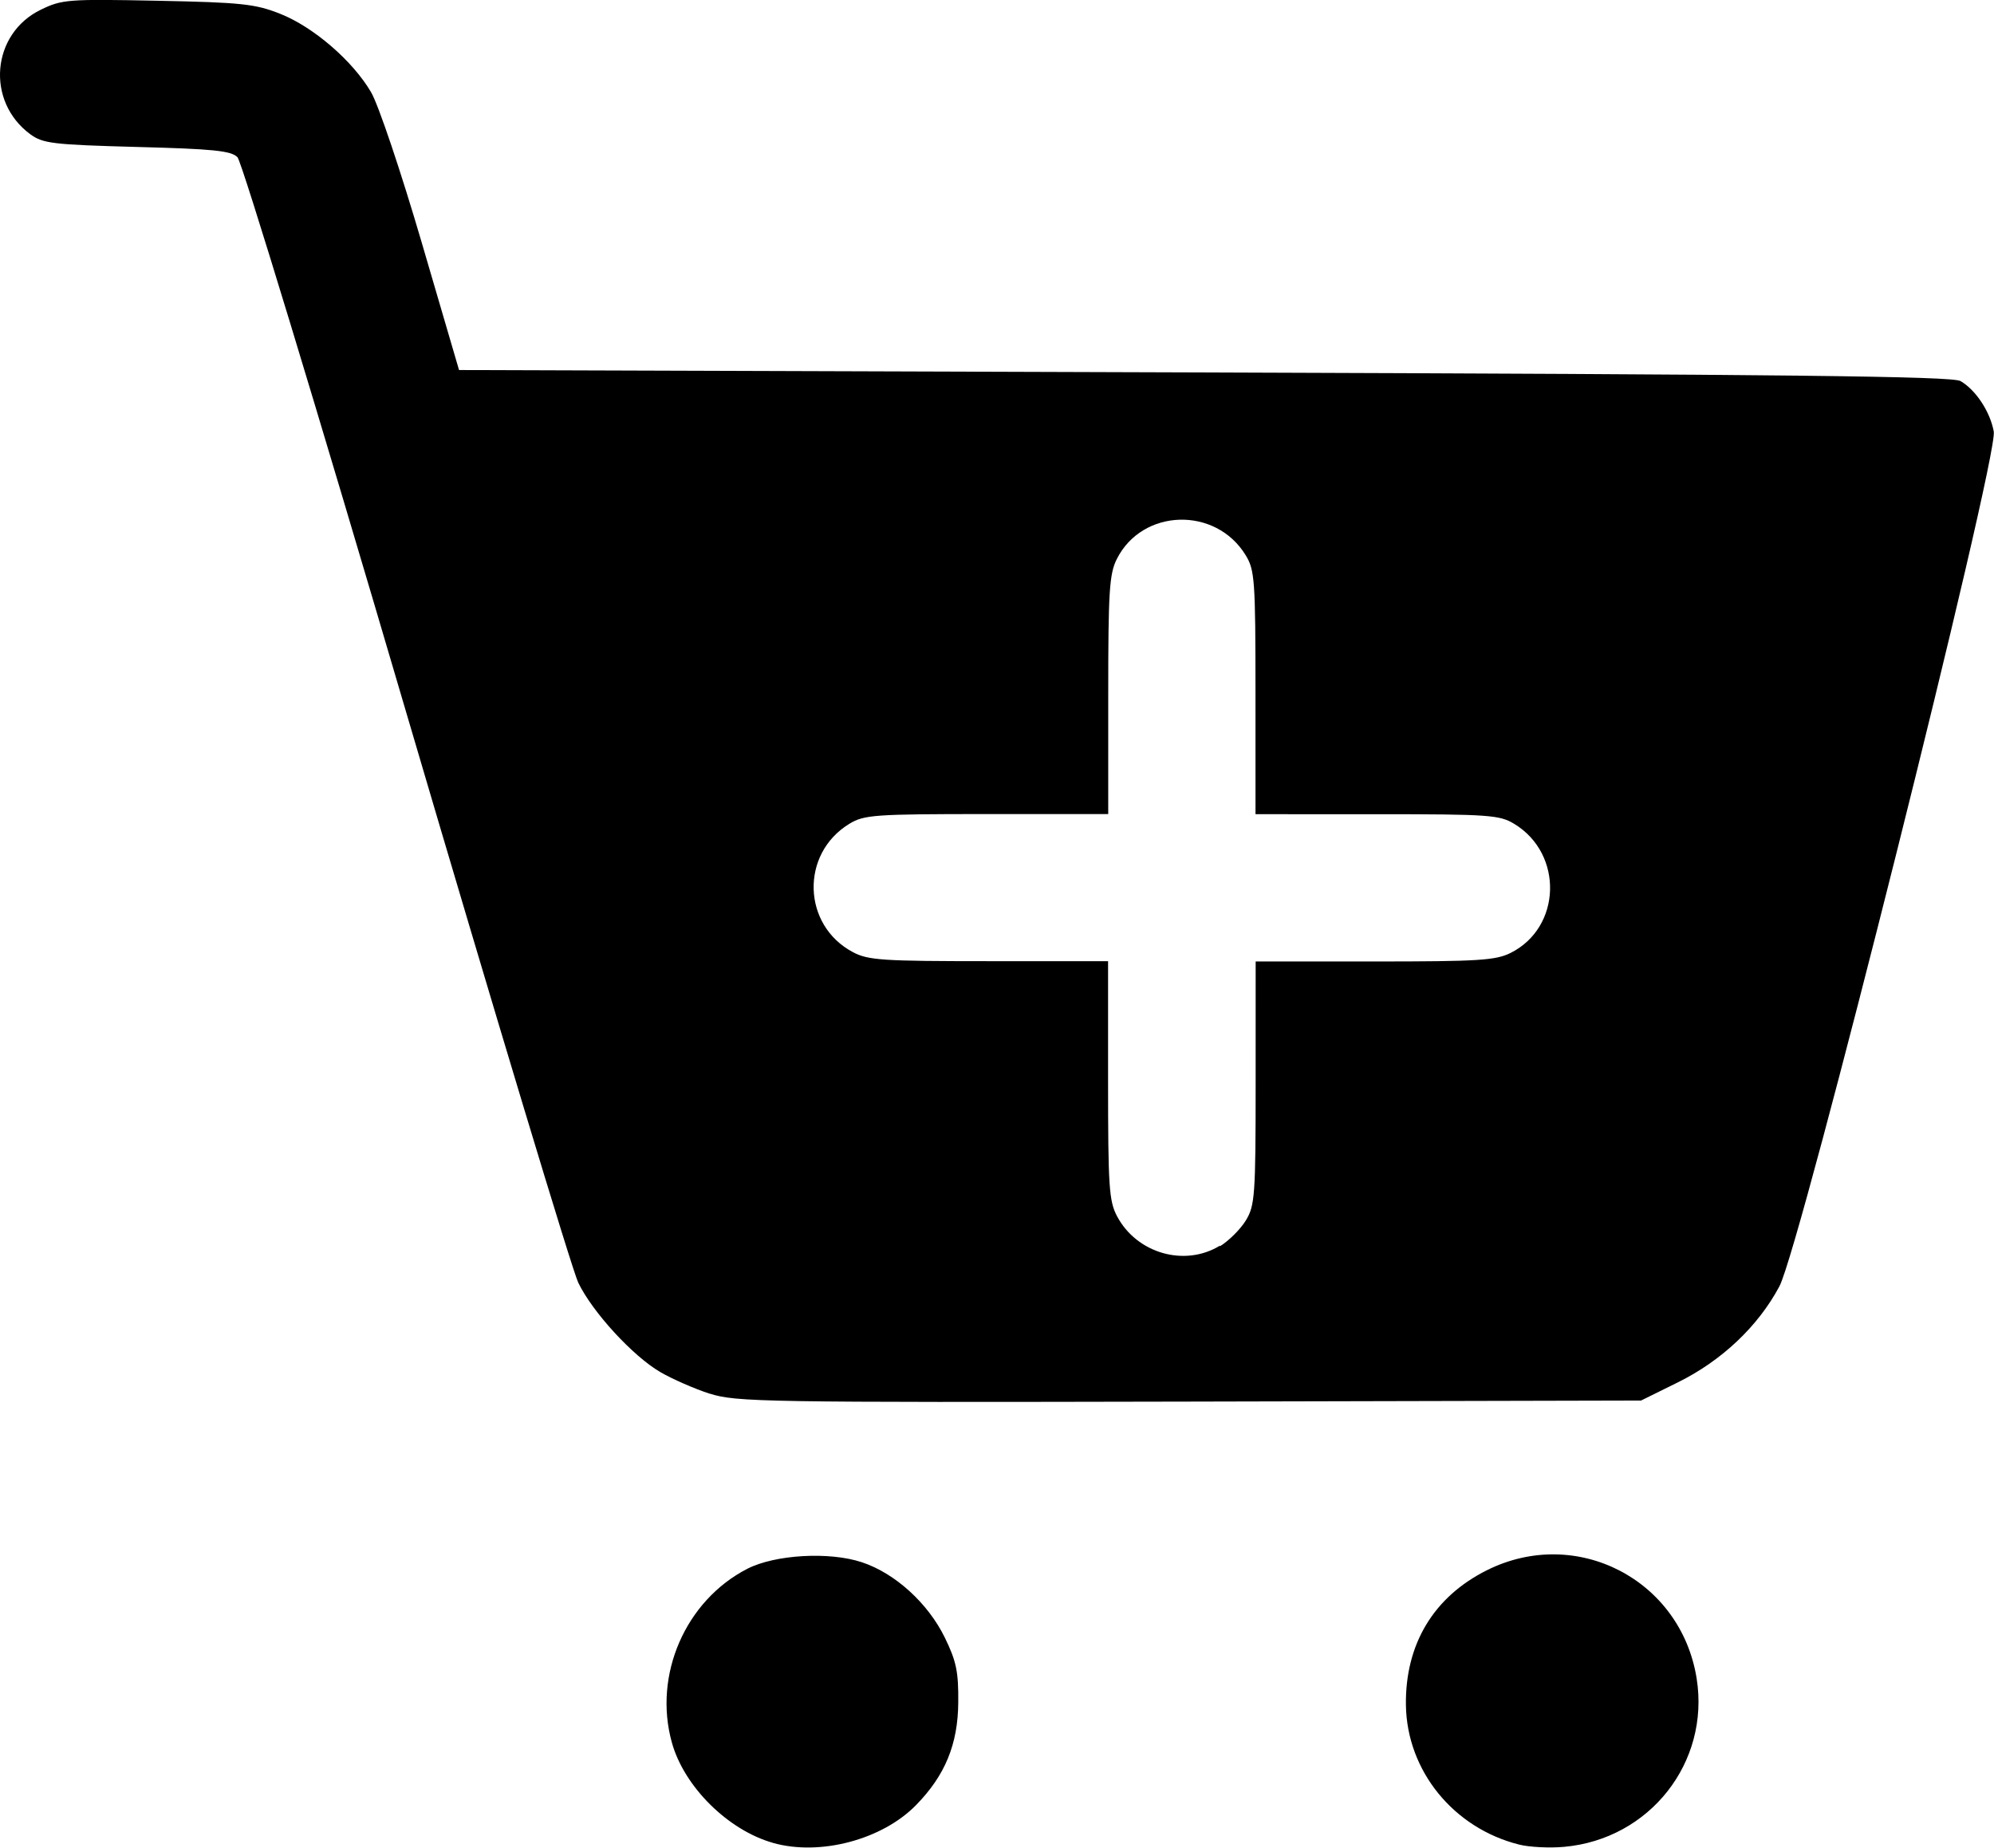
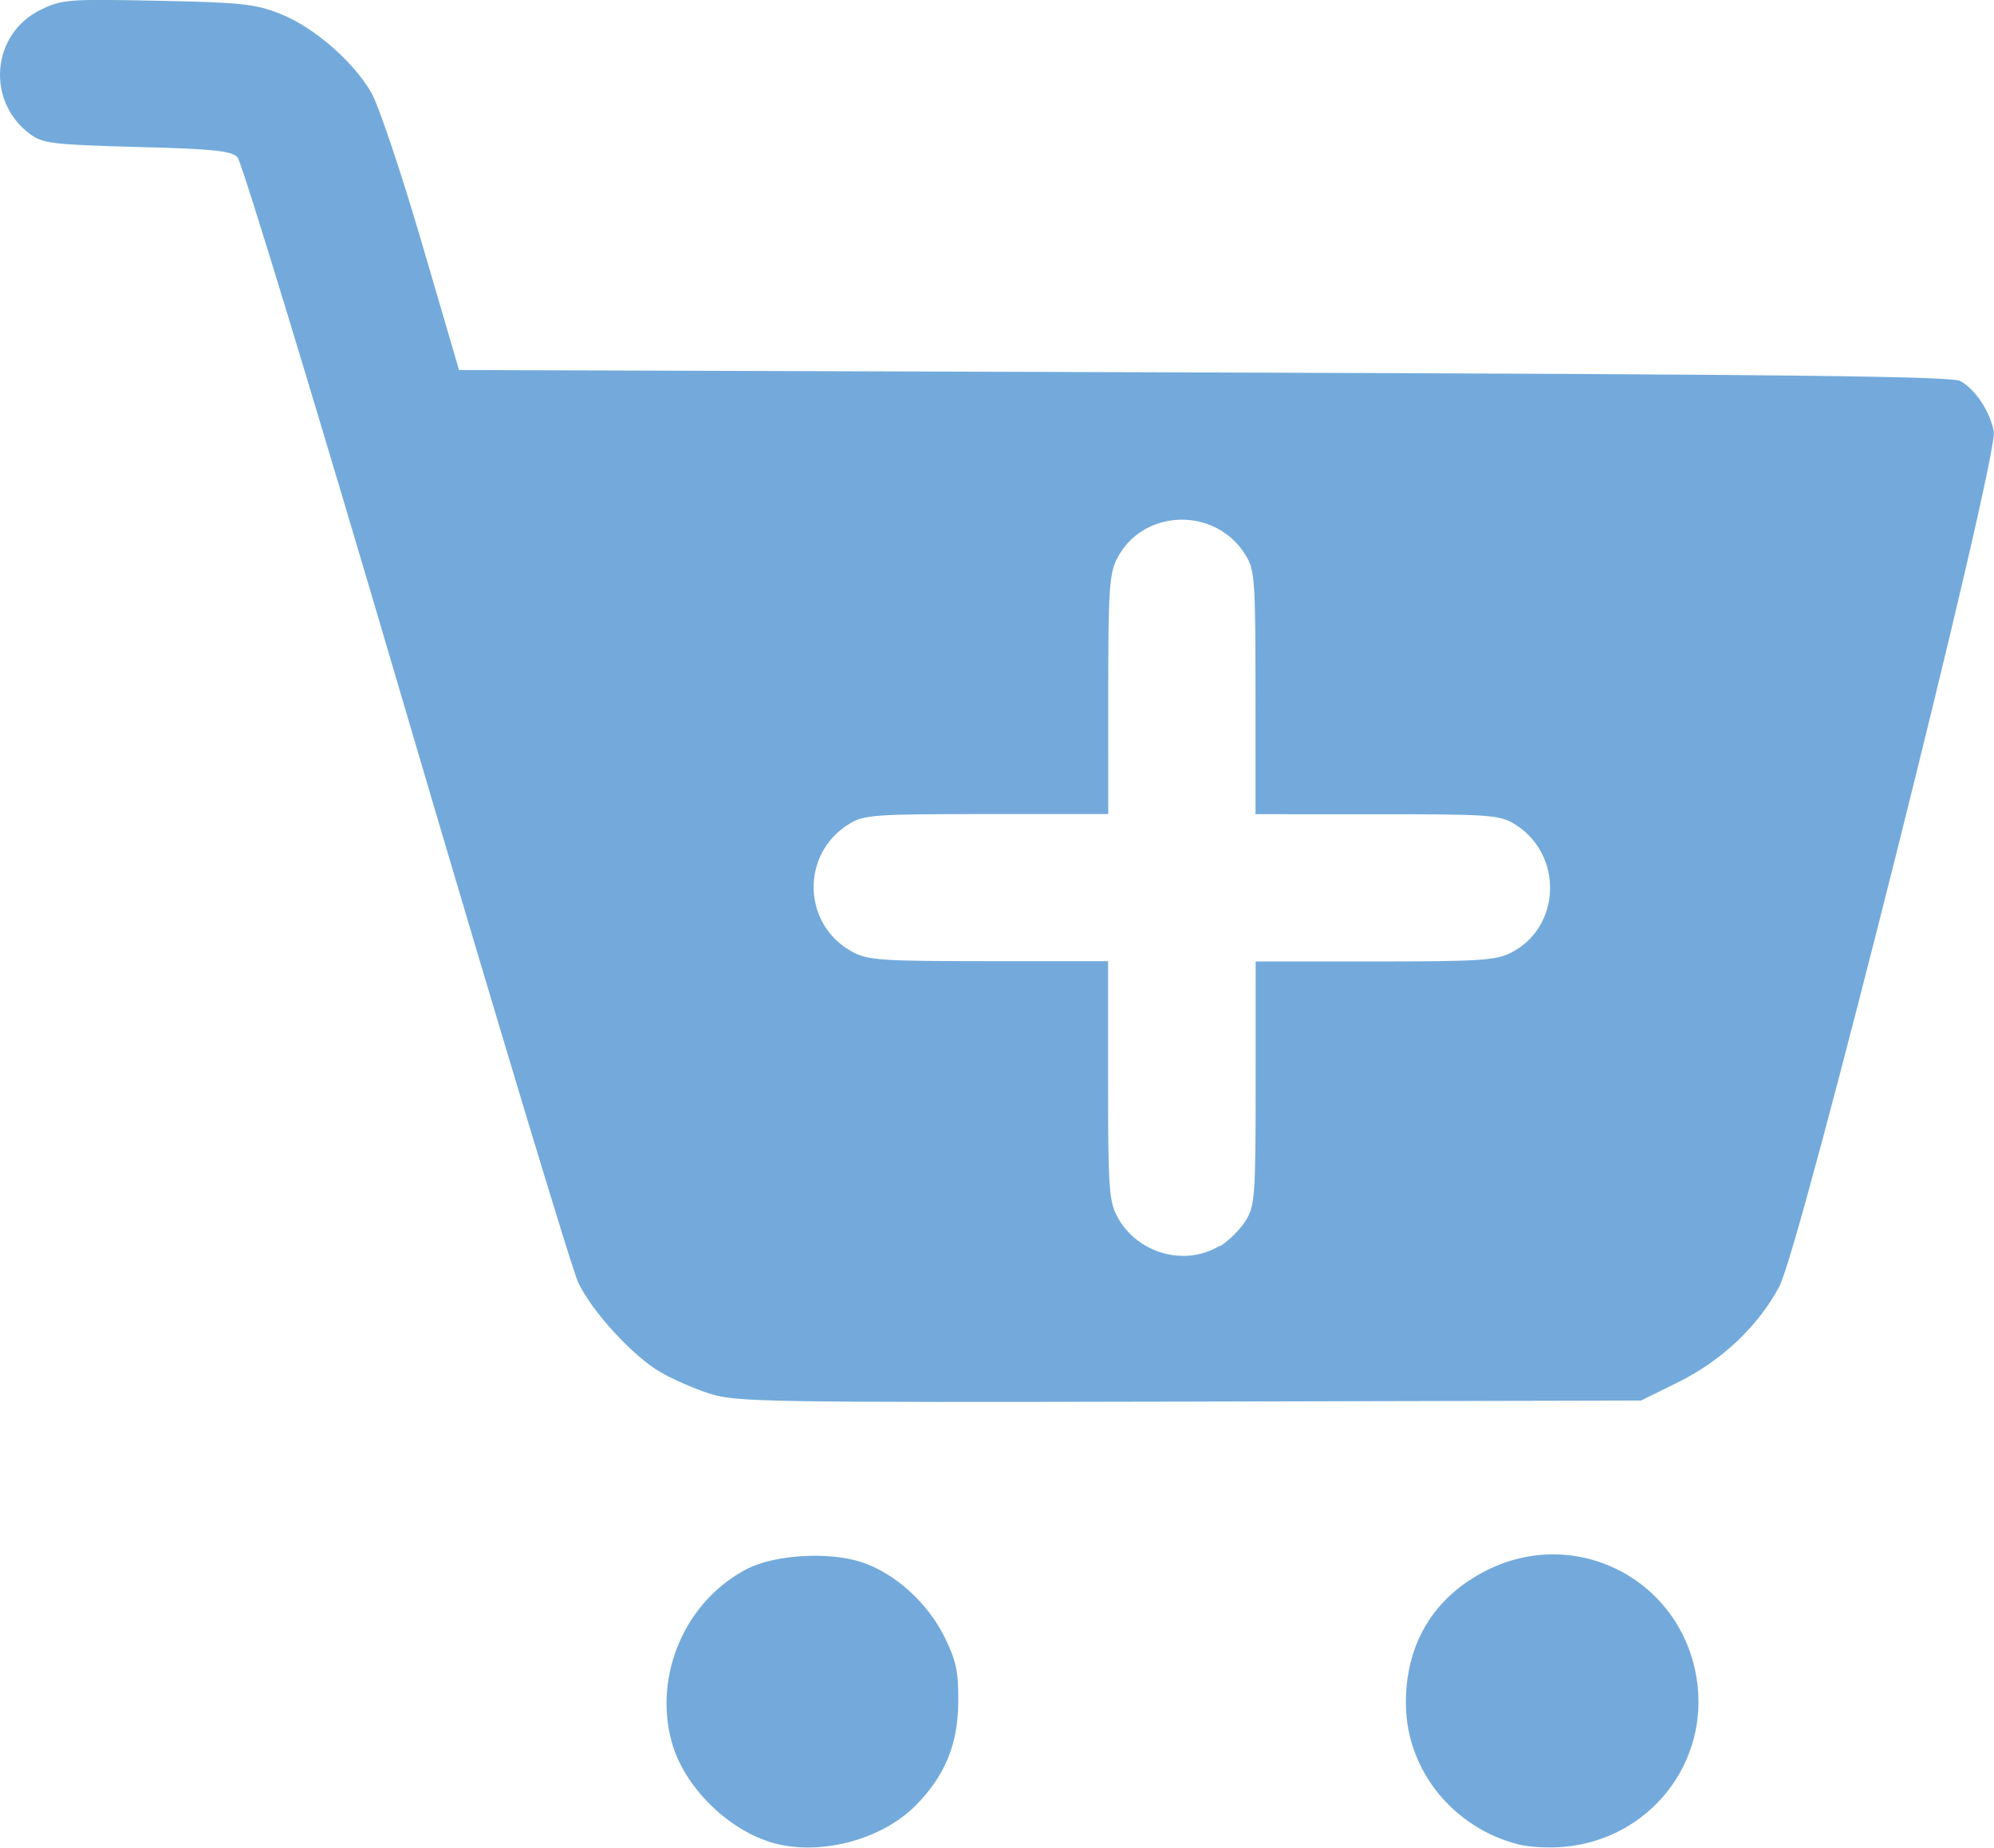
<svg xmlns="http://www.w3.org/2000/svg" width="50" height="46.326" viewBox="0 0 13.229 12.257" version="1.1" id="svg5">
  <defs id="defs2" />
  <g id="layer1" transform="translate(-4.759552,-77.90999)">
-     <path style="fill:#000000;stroke-width:0.033" d="M 9.889,90.137 C 9.59,90.053 9.298,89.764 9.217,89.471 9.092,89.023 9.307,88.529 9.718,88.318 c 0.184,-0.094 0.544,-0.115 0.76,-0.043 0.22,0.073 0.438,0.271 0.55,0.5 0.076,0.156 0.091,0.226 0.089,0.43 -0.002,0.277 -0.087,0.484 -0.28,0.681 -0.225,0.23 -0.637,0.339 -0.949,0.251 z m 4.949,0.011 c -0.435,-0.109 -0.744,-0.489 -0.751,-0.924 -0.006,-0.404 0.183,-0.719 0.537,-0.896 0.594,-0.297 1.288,0.062 1.392,0.719 0.088,0.557 -0.312,1.065 -0.879,1.116 -0.097,0.009 -0.232,0.002 -0.299,-0.015 z M 9.469,87.157 C 9.367,87.124 9.219,87.059 9.14,87.013 8.957,86.906 8.69,86.615 8.596,86.42 8.556,86.338 8.043,84.636 7.455,82.638 6.868,80.64 6.364,78.982 6.335,78.953 c -0.042,-0.043 -0.163,-0.055 -0.667,-0.068 -0.556,-0.015 -0.624,-0.023 -0.707,-0.084 -0.297,-0.218 -0.259,-0.668 0.07,-0.827 0.14,-0.068 0.181,-0.071 0.774,-0.059 0.554,0.011 0.648,0.021 0.812,0.086 0.221,0.087 0.482,0.312 0.604,0.52 0.049,0.083 0.198,0.526 0.336,0.997 l 0.248,0.847 4.945,0.016 c 3.868,0.013 4.96,0.025 5.016,0.057 0.101,0.058 0.197,0.203 0.221,0.335 0.032,0.17 -1.282,5.408 -1.422,5.671 -0.141,0.265 -0.382,0.493 -0.673,0.637 l -0.245,0.121 -2.997,0.007 c -2.828,0.006 -3.007,0.003 -3.182,-0.053 z M 12.854,86.178 c 0.058,-0.036 0.135,-0.112 0.171,-0.171 0.06,-0.098 0.065,-0.165 0.065,-0.912 l 1.22e-4,-0.806 0.789,-6.5e-5 c 0.687,-3.2e-5 0.804,-0.007 0.903,-0.057 0.337,-0.169 0.351,-0.656 0.025,-0.855 -0.098,-0.06 -0.165,-0.065 -0.912,-0.065 l -0.806,-1.07e-4 -1.23e-4,-0.806 c -9.8e-5,-0.747 -0.005,-0.814 -0.065,-0.912 -0.199,-0.326 -0.686,-0.311 -0.855,0.025 -0.05,0.099 -0.057,0.216 -0.057,0.903 l -4.3e-5,0.789 -0.806,1.23e-4 c -0.747,9.8e-5 -0.814,0.005 -0.912,0.065 -0.326,0.199 -0.312,0.673 0.024,0.851 0.101,0.054 0.197,0.06 0.903,0.06 h 0.79 v 0.79 c 0,0.706 0.006,0.802 0.06,0.903 0.131,0.246 0.448,0.337 0.681,0.195 z" id="path854" />
+     <path style="fill:#73aadb;stroke-width:0.033" d="M 9.889,90.137 C 9.59,90.053 9.298,89.764 9.217,89.471 9.092,89.023 9.307,88.529 9.718,88.318 c 0.184,-0.094 0.544,-0.115 0.76,-0.043 0.22,0.073 0.438,0.271 0.55,0.5 0.076,0.156 0.091,0.226 0.089,0.43 -0.002,0.277 -0.087,0.484 -0.28,0.681 -0.225,0.23 -0.637,0.339 -0.949,0.251 z m 4.949,0.011 c -0.435,-0.109 -0.744,-0.489 -0.751,-0.924 -0.006,-0.404 0.183,-0.719 0.537,-0.896 0.594,-0.297 1.288,0.062 1.392,0.719 0.088,0.557 -0.312,1.065 -0.879,1.116 -0.097,0.009 -0.232,0.002 -0.299,-0.015 z M 9.469,87.157 C 9.367,87.124 9.219,87.059 9.14,87.013 8.957,86.906 8.69,86.615 8.596,86.42 8.556,86.338 8.043,84.636 7.455,82.638 6.868,80.64 6.364,78.982 6.335,78.953 c -0.042,-0.043 -0.163,-0.055 -0.667,-0.068 -0.556,-0.015 -0.624,-0.023 -0.707,-0.084 -0.297,-0.218 -0.259,-0.668 0.07,-0.827 0.14,-0.068 0.181,-0.071 0.774,-0.059 0.554,0.011 0.648,0.021 0.812,0.086 0.221,0.087 0.482,0.312 0.604,0.52 0.049,0.083 0.198,0.526 0.336,0.997 l 0.248,0.847 4.945,0.016 c 3.868,0.013 4.96,0.025 5.016,0.057 0.101,0.058 0.197,0.203 0.221,0.335 0.032,0.17 -1.282,5.408 -1.422,5.671 -0.141,0.265 -0.382,0.493 -0.673,0.637 l -0.245,0.121 -2.997,0.007 c -2.828,0.006 -3.007,0.003 -3.182,-0.053 z M 12.854,86.178 c 0.058,-0.036 0.135,-0.112 0.171,-0.171 0.06,-0.098 0.065,-0.165 0.065,-0.912 l 1.22e-4,-0.806 0.789,-6.5e-5 c 0.687,-3.2e-5 0.804,-0.007 0.903,-0.057 0.337,-0.169 0.351,-0.656 0.025,-0.855 -0.098,-0.06 -0.165,-0.065 -0.912,-0.065 l -0.806,-1.07e-4 -1.23e-4,-0.806 c -9.8e-5,-0.747 -0.005,-0.814 -0.065,-0.912 -0.199,-0.326 -0.686,-0.311 -0.855,0.025 -0.05,0.099 -0.057,0.216 -0.057,0.903 l -4.3e-5,0.789 -0.806,1.23e-4 c -0.747,9.8e-5 -0.814,0.005 -0.912,0.065 -0.326,0.199 -0.312,0.673 0.024,0.851 0.101,0.054 0.197,0.06 0.903,0.06 h 0.79 v 0.79 c 0,0.706 0.006,0.802 0.06,0.903 0.131,0.246 0.448,0.337 0.681,0.195 z" id="path854" />
  </g>
</svg>
